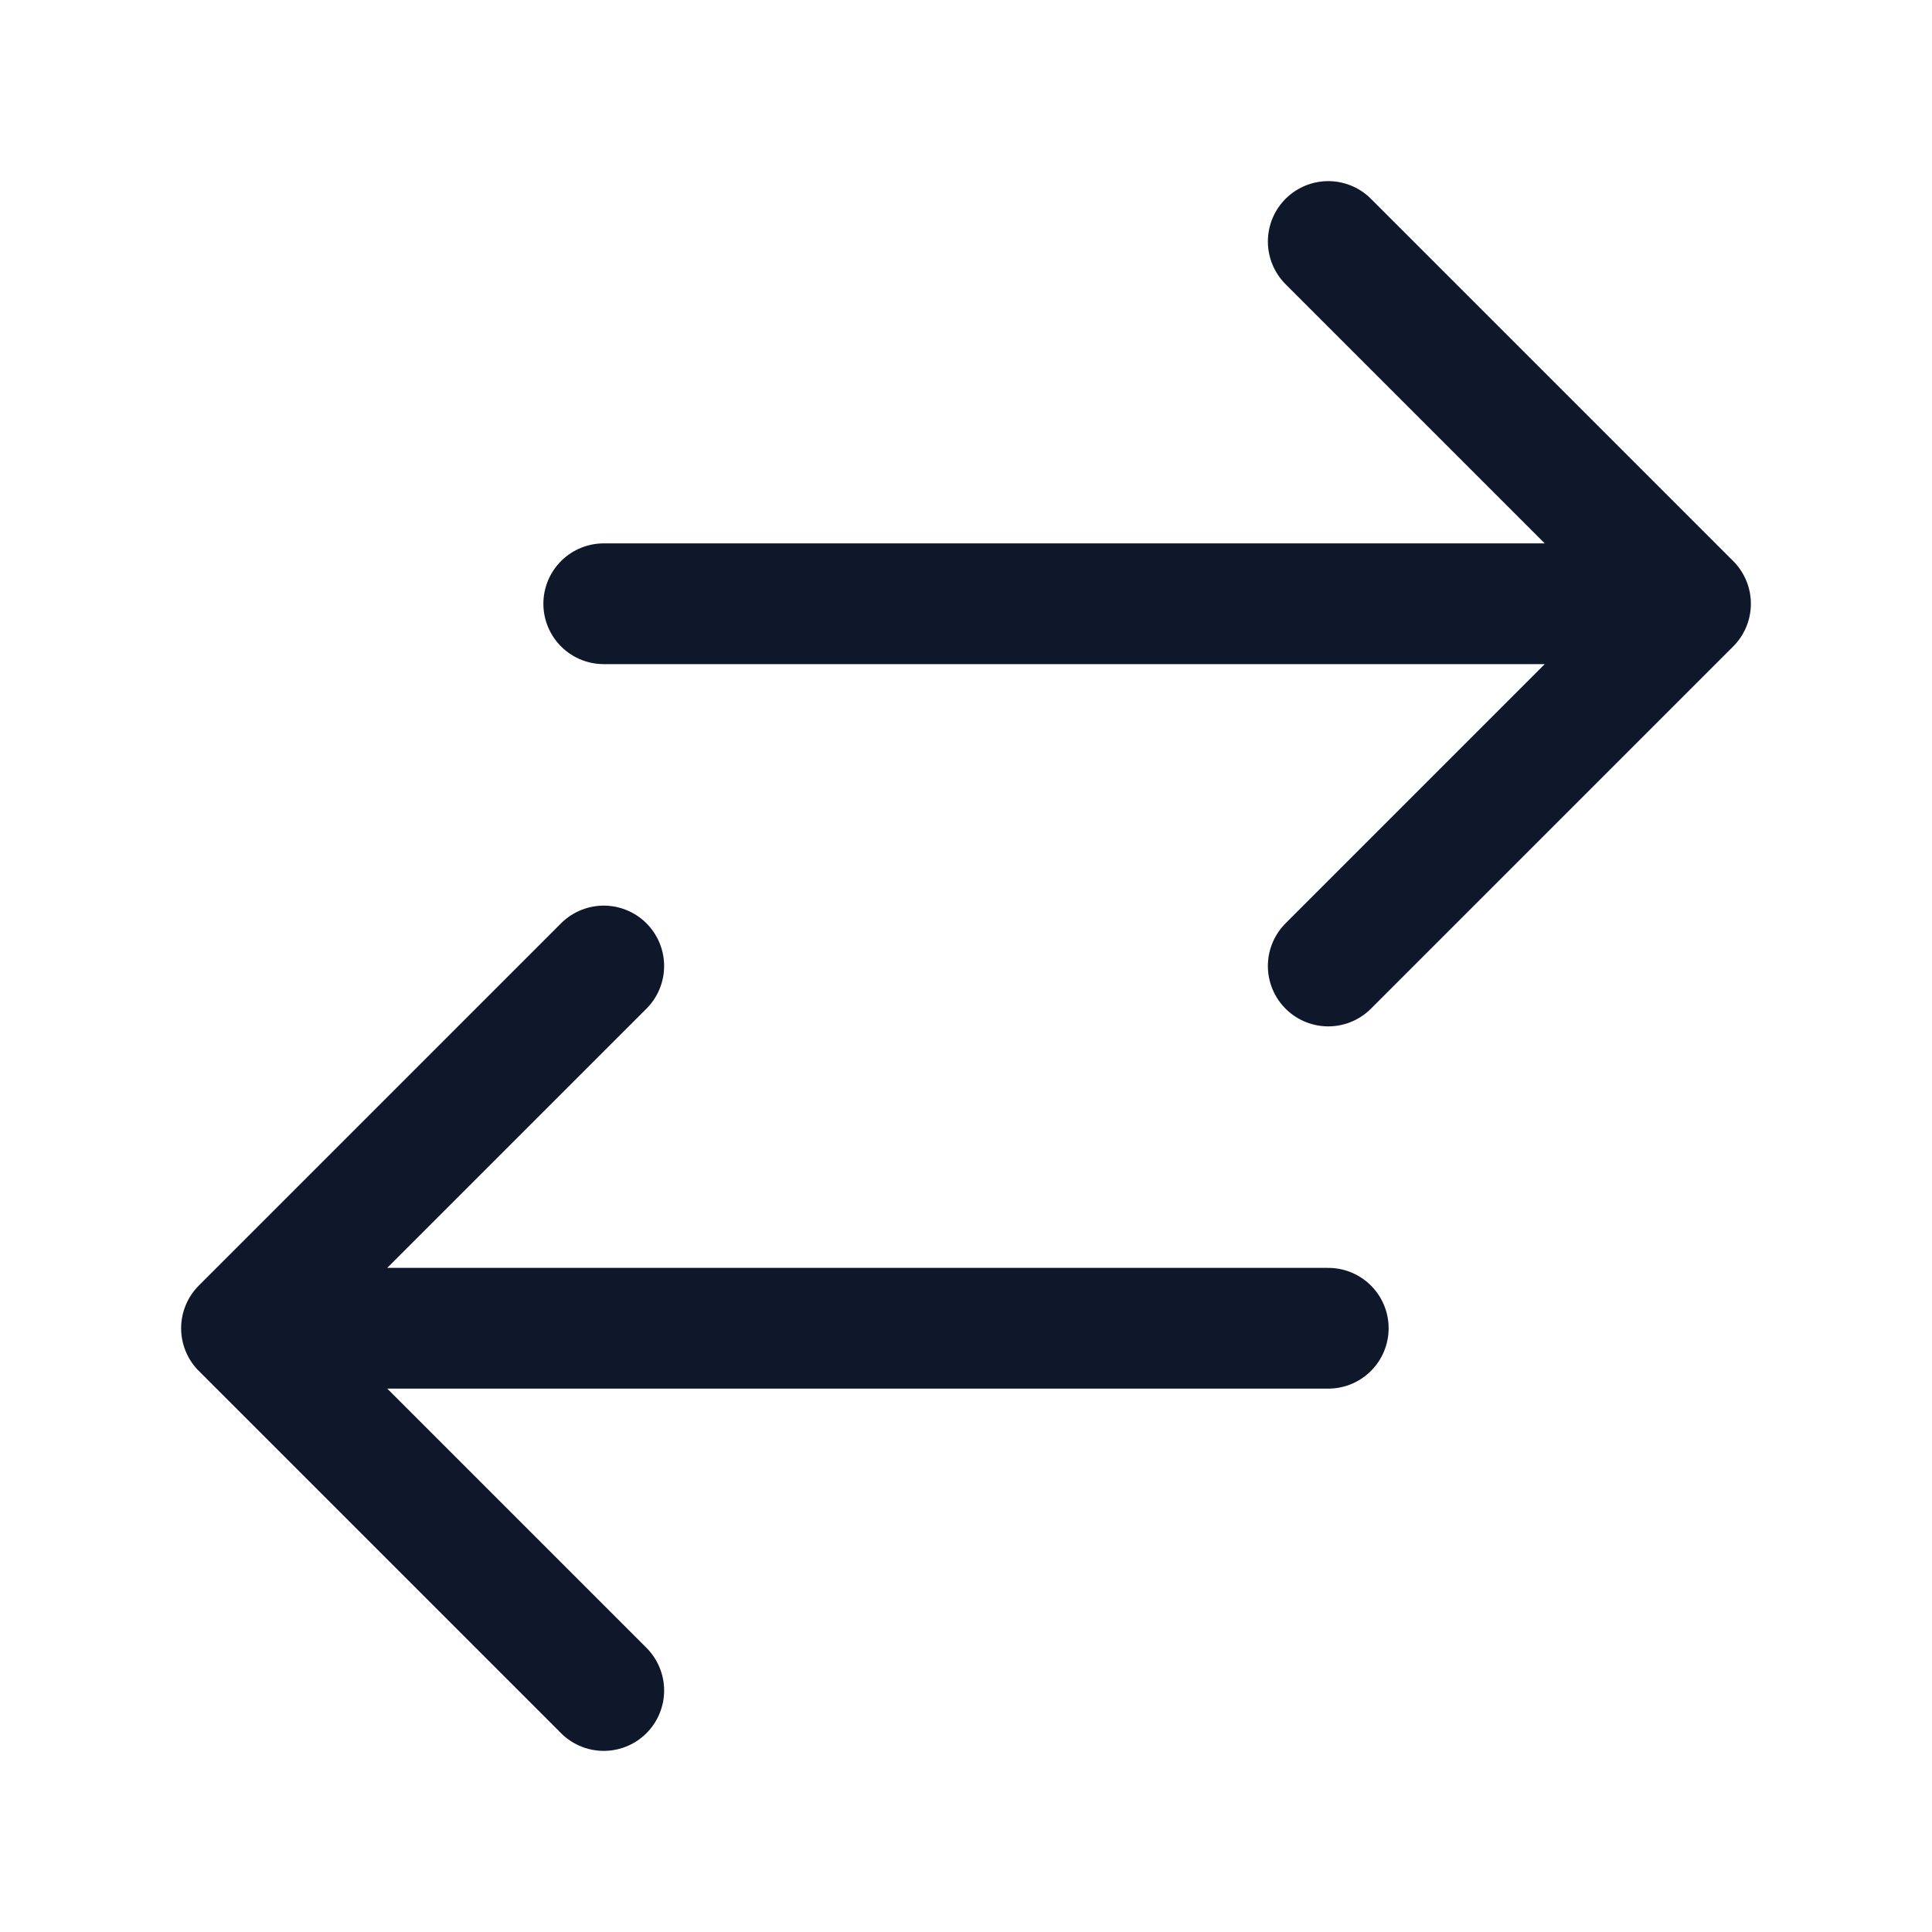
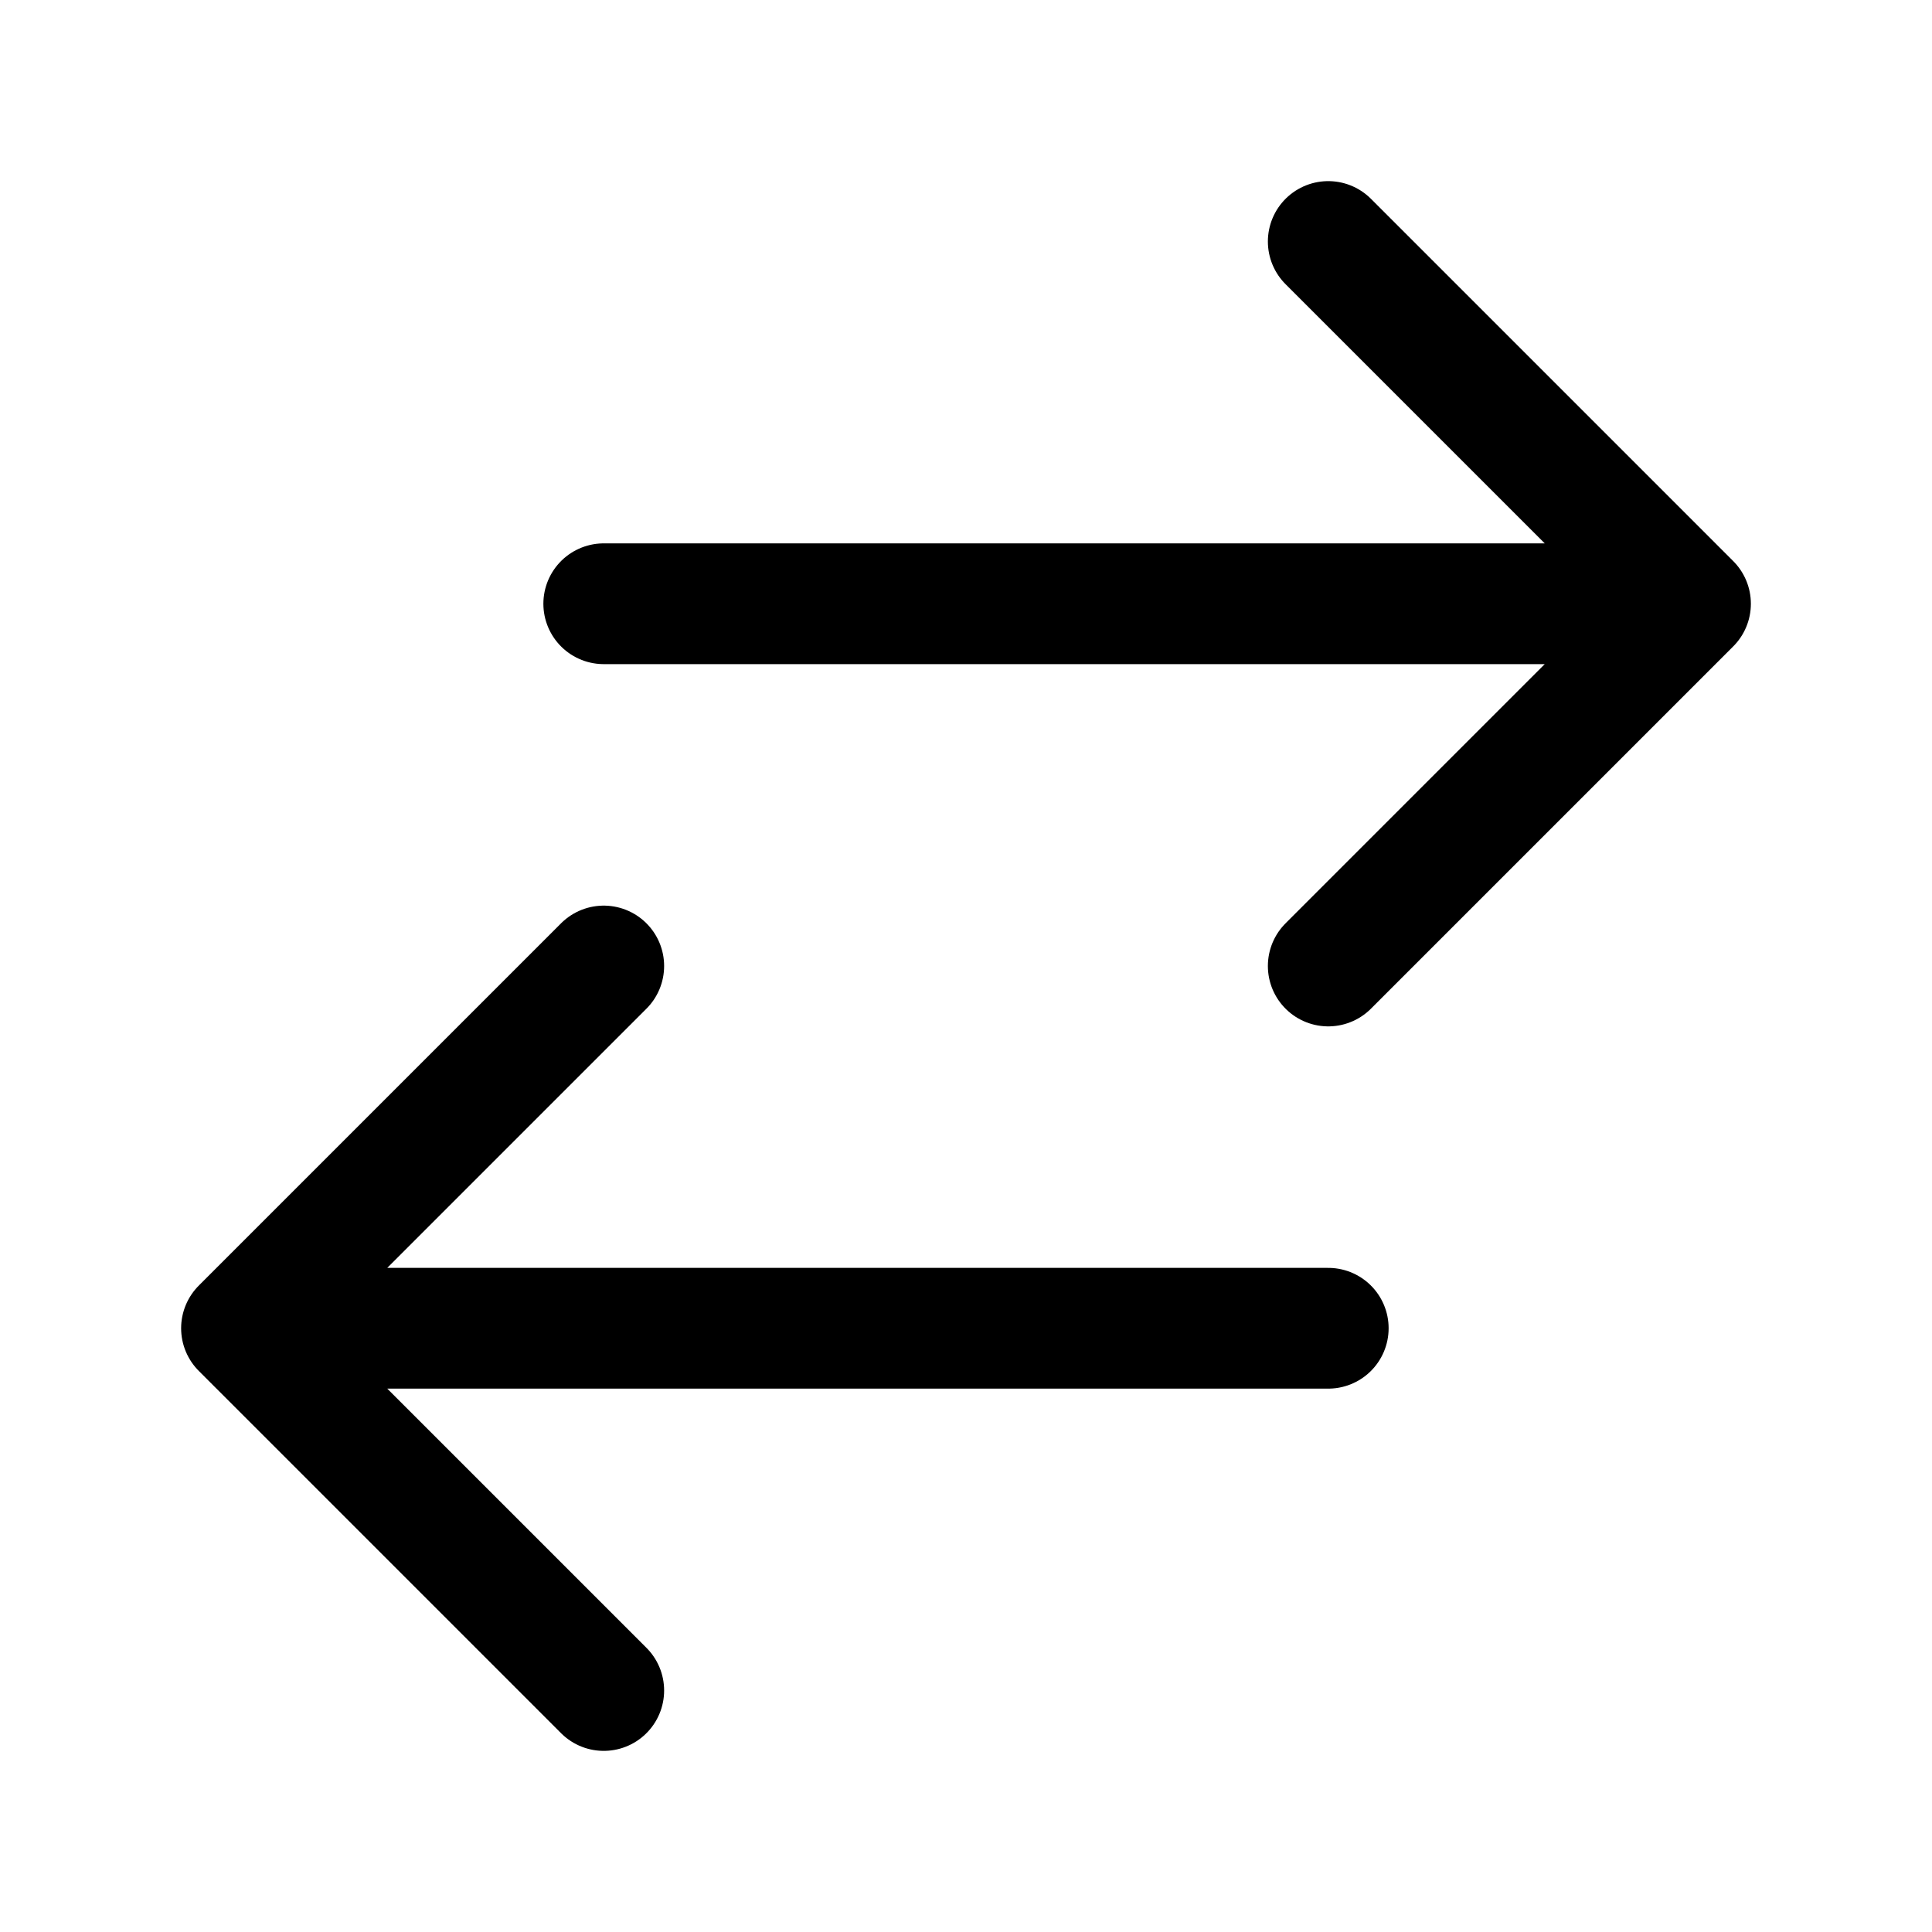
<svg xmlns="http://www.w3.org/2000/svg" width="24" height="24" viewBox="0 0 24 24" fill="none">
-   <path d="M7.5 21L3 16.5M3 16.5L7.5 12M3 16.5H16.5M16.5 3L21 7.5M21 7.5L16.5 12M21 7.5L7.5 7.5" stroke="#0F172A" stroke-width="1.5" stroke-linecap="round" stroke-linejoin="round" />
+   <path d="M7.5 21L3 16.5M3 16.5L7.5 12M3 16.5H16.5M16.5 3L21 7.5M21 7.5L16.5 12M21 7.5L7.5 7.5" stroke="currentColor" stroke-width="1.5" stroke-linecap="round" stroke-linejoin="round" />
</svg>
